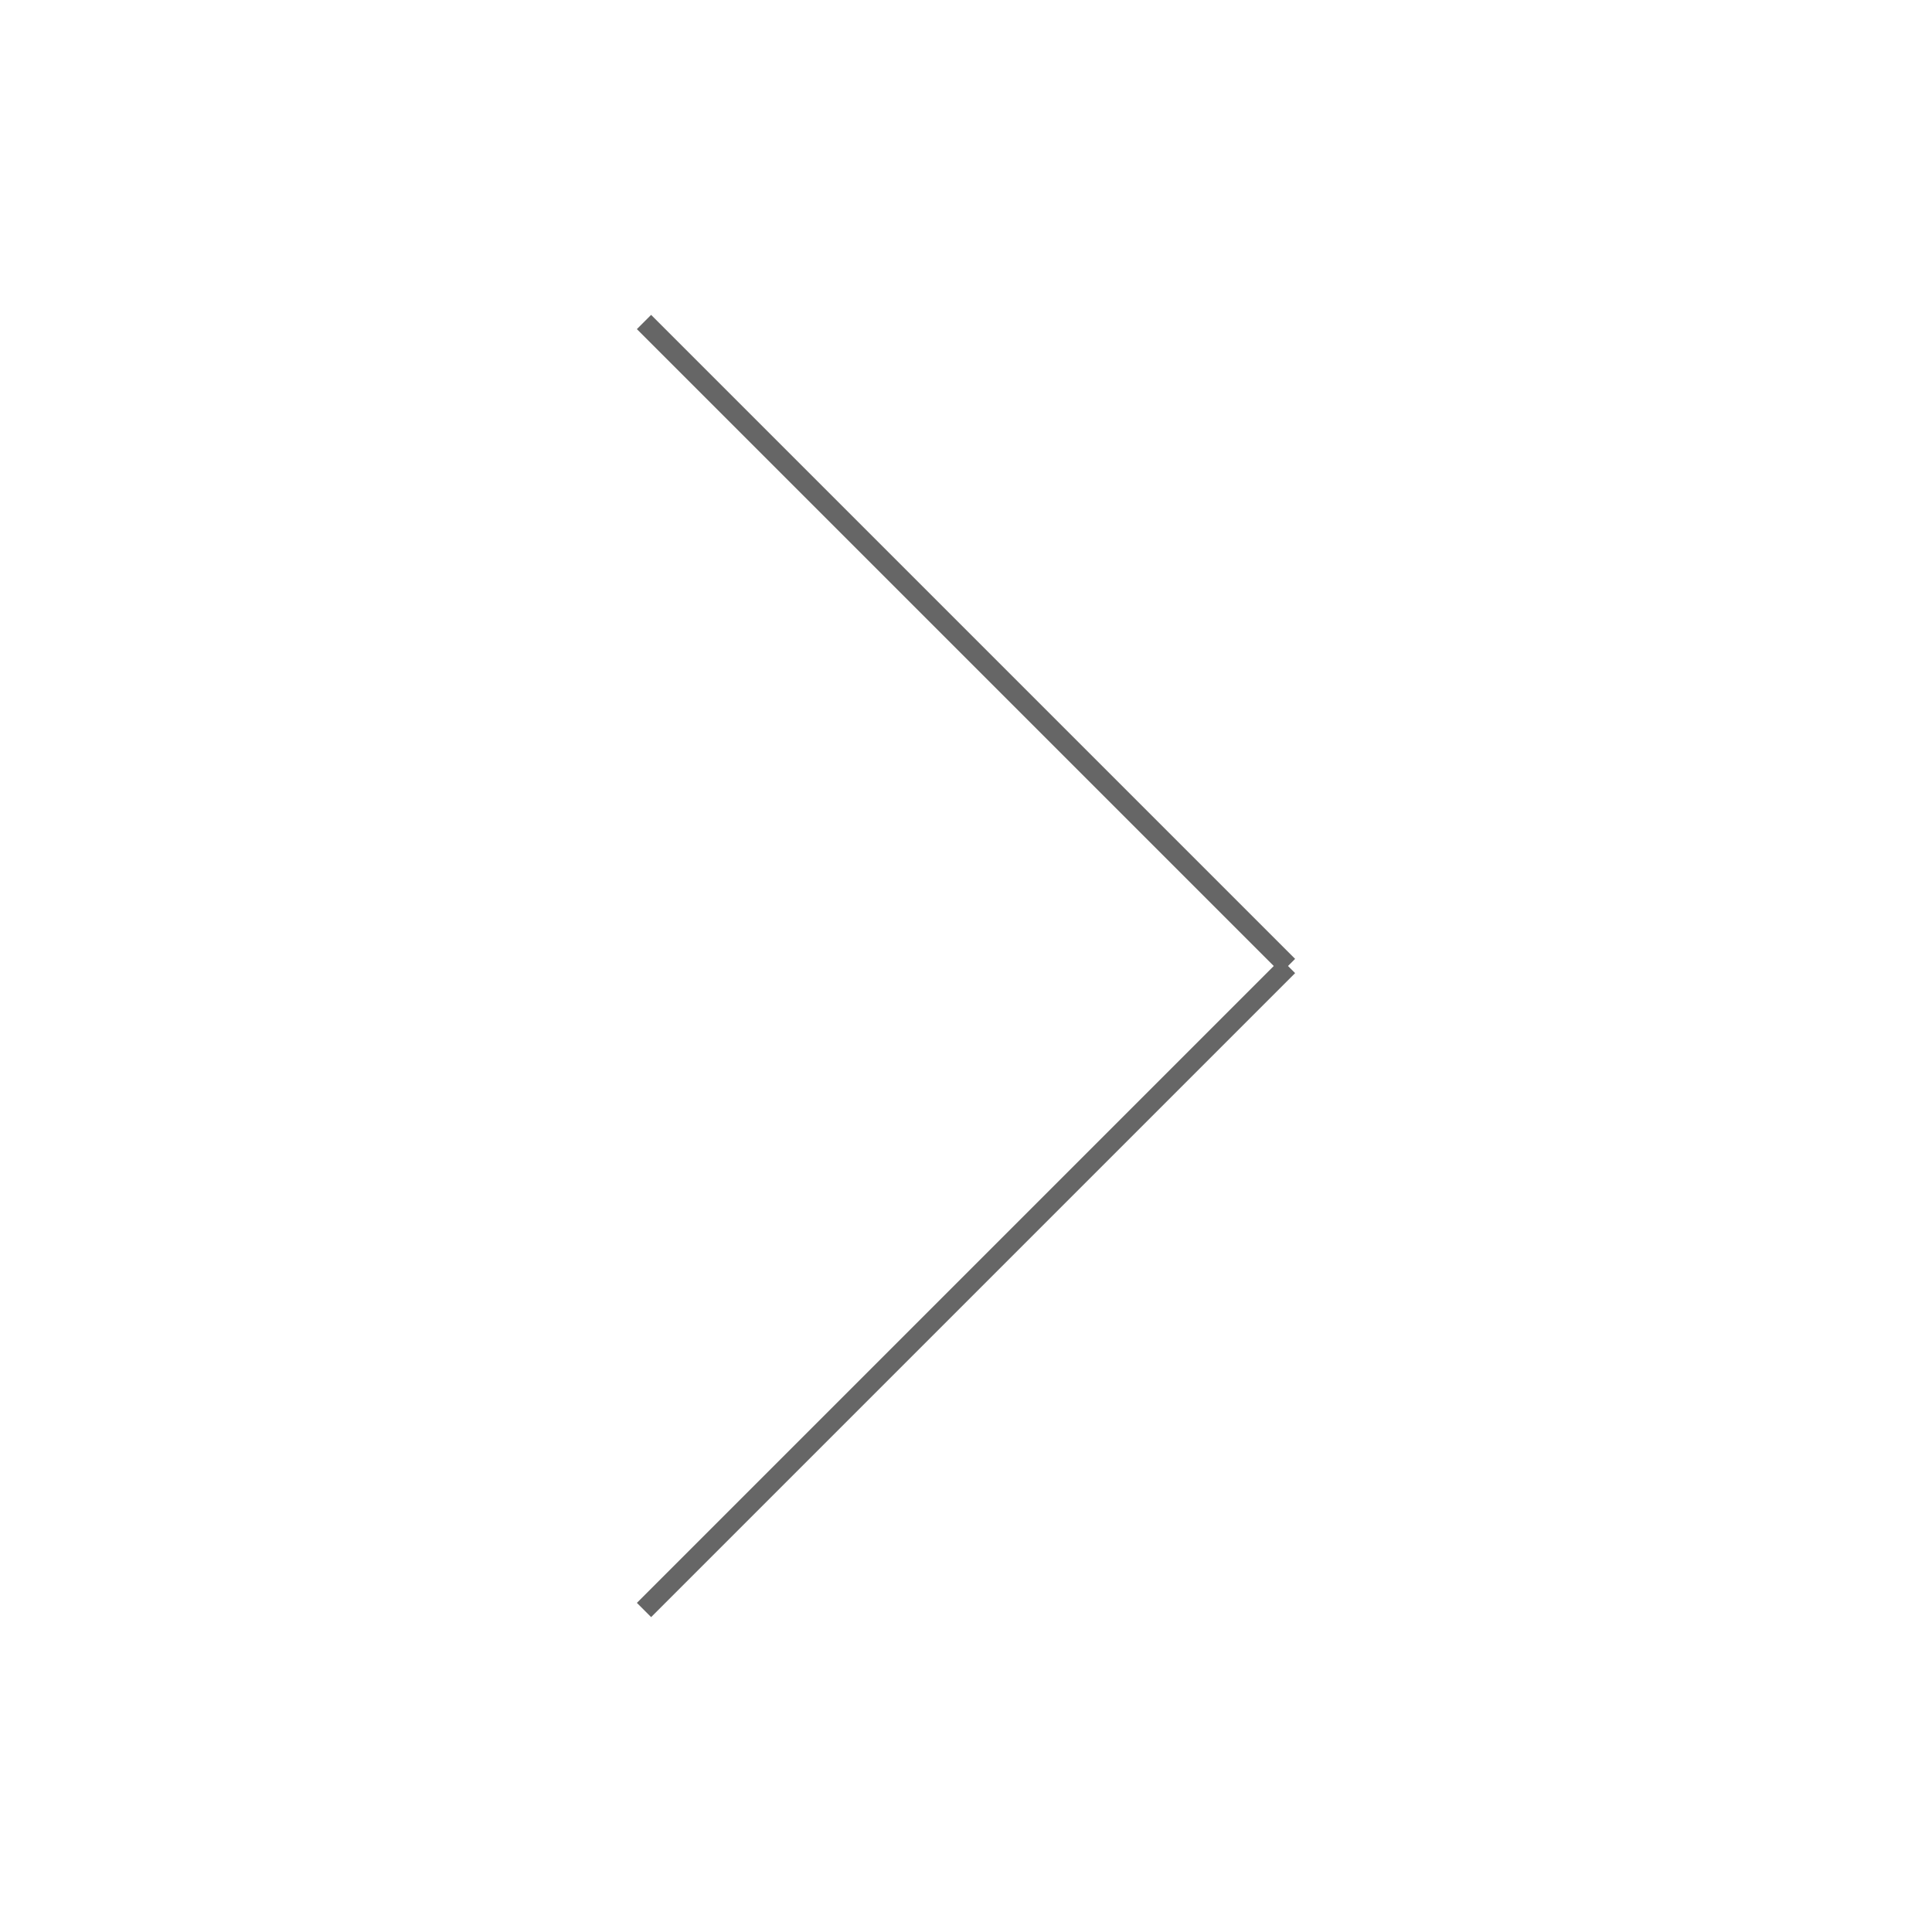
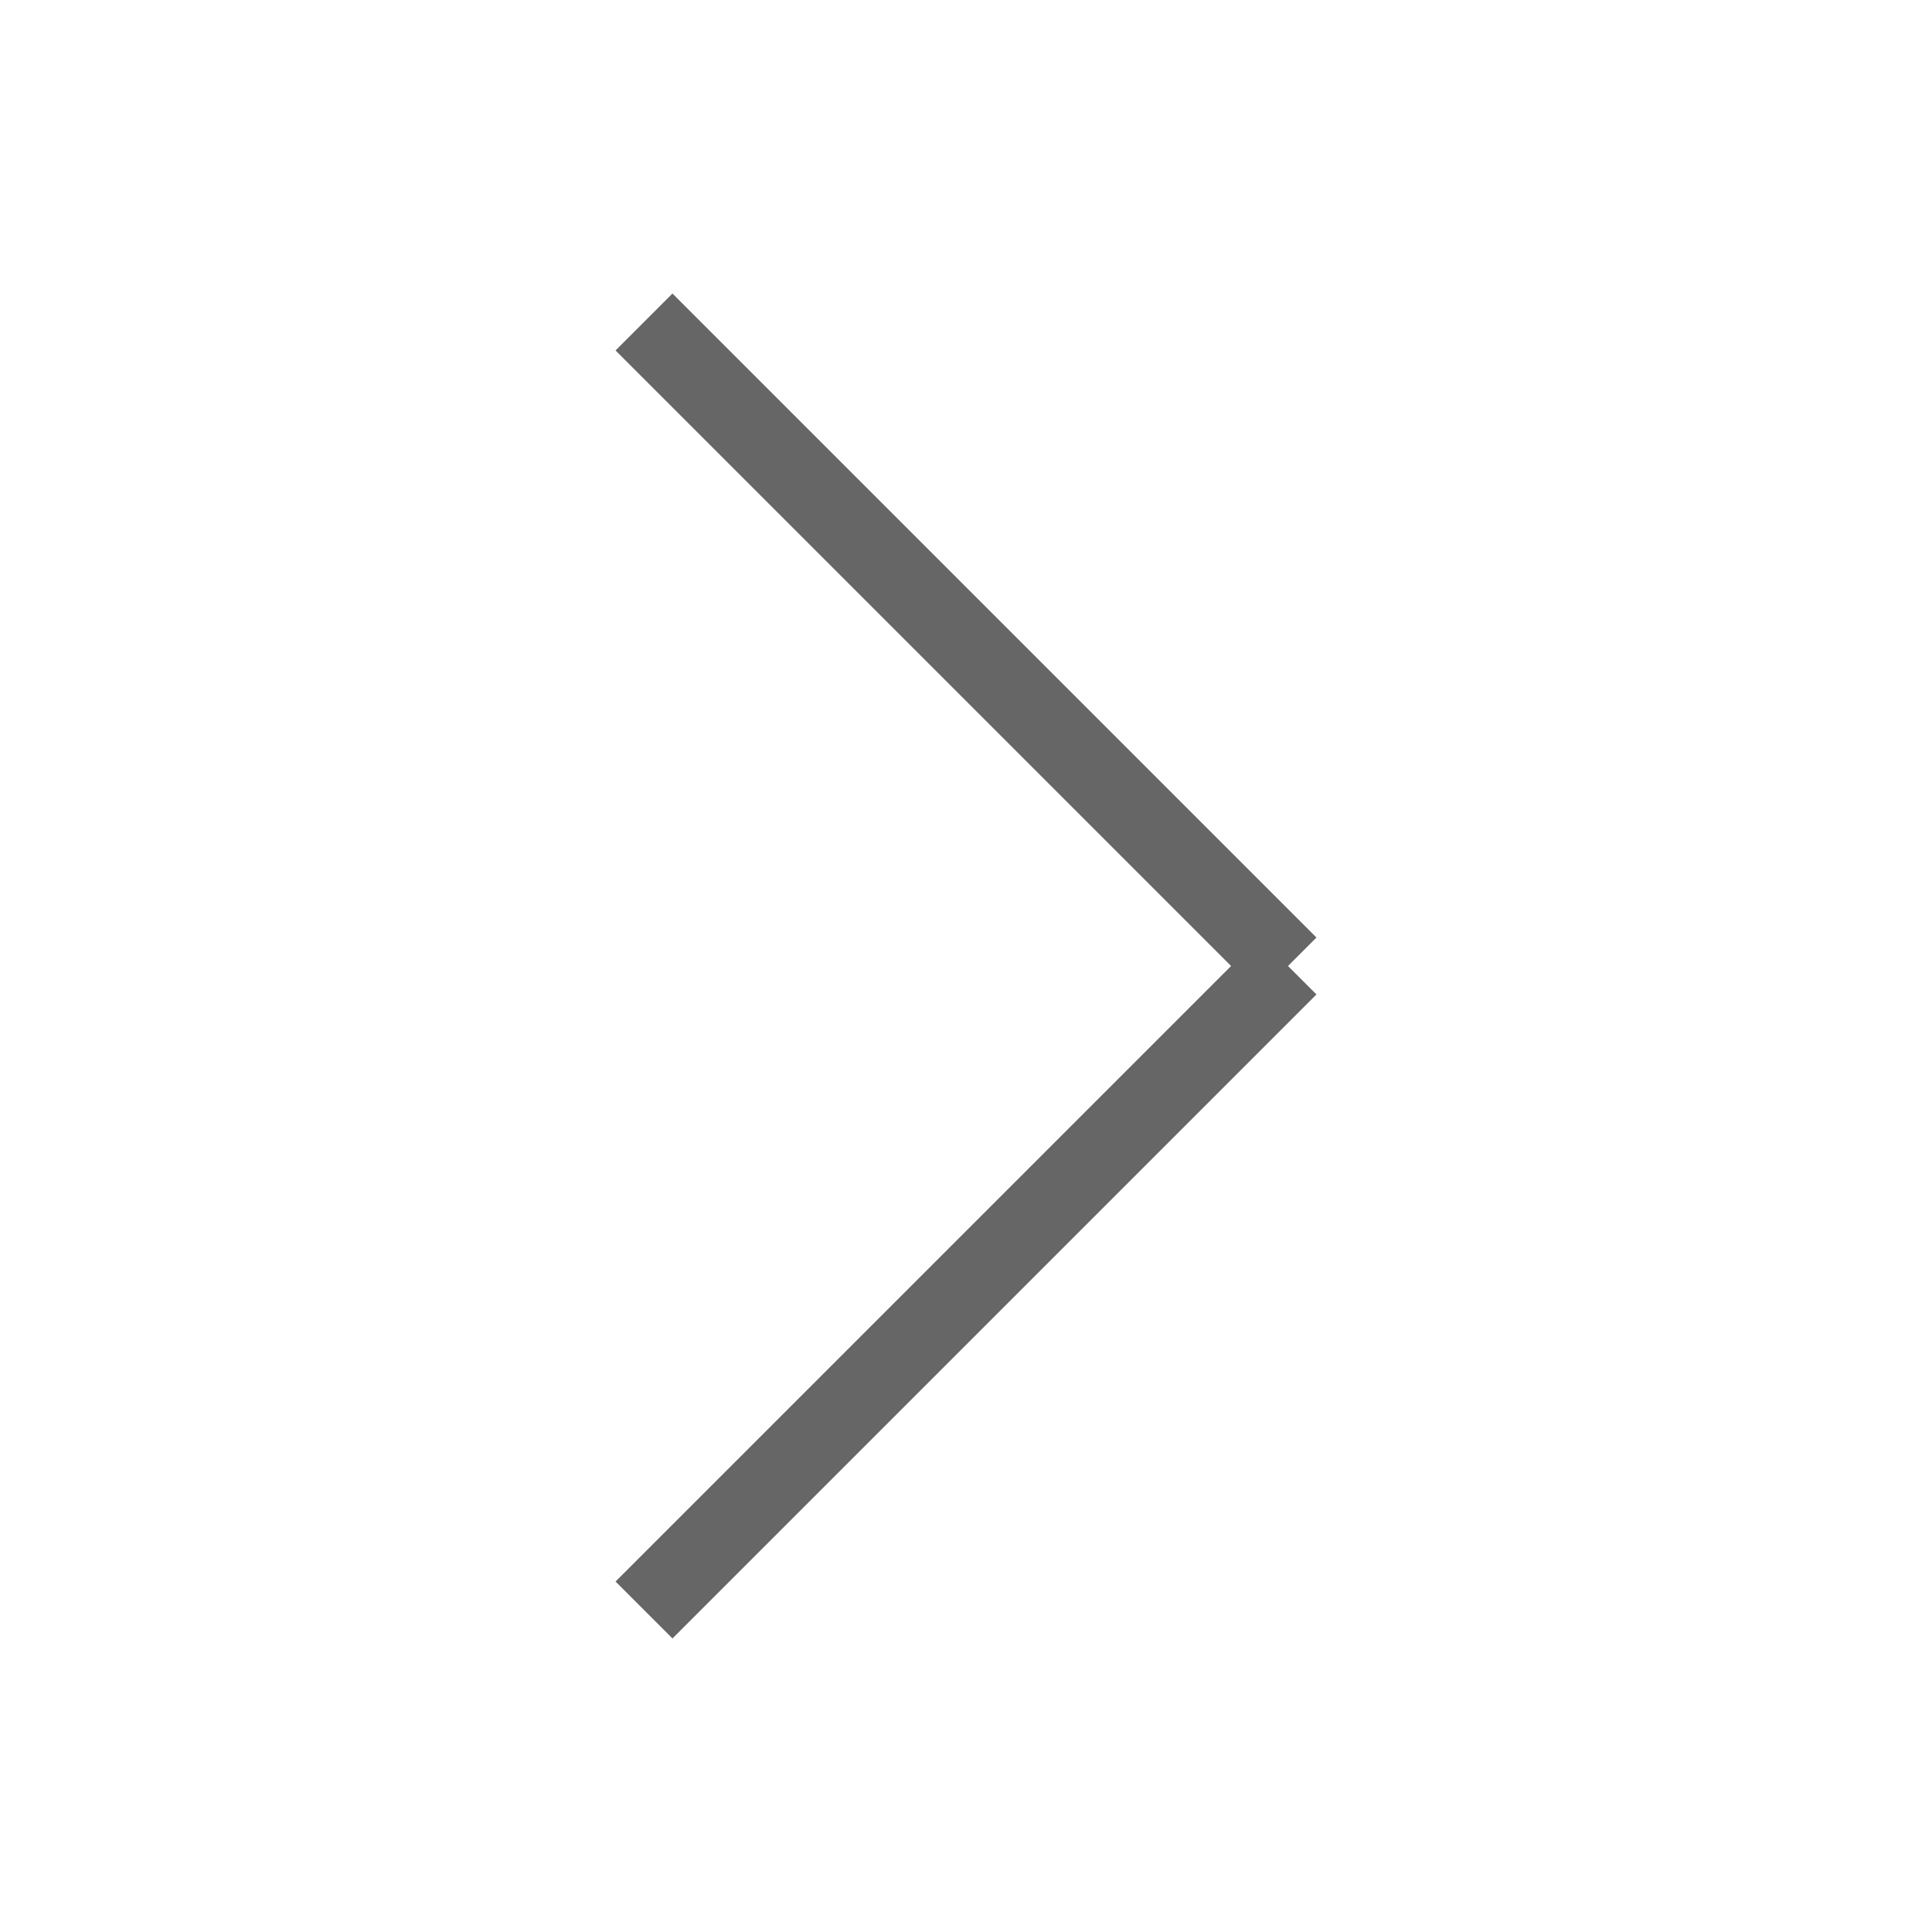
<svg xmlns="http://www.w3.org/2000/svg" version="1.1" id="Layer_1" zoomAndPan="disable" x="0px" y="0px" viewBox="-257 349 96 96" style="enable-background:new -257 349 96 96;" xml:space="preserve">
  <style type="text/css">
- 	.st0{fill:none;stroke:#666666;}
+ 	.st0{fill:none;stroke:#666666;stroke-width:4;}
</style>
  <line class="st0" x1="-225" y1="365" x2="-193" y2="397" />
  <line class="st0" x1="-225" y1="429" x2="-193" y2="397" />
</svg>
